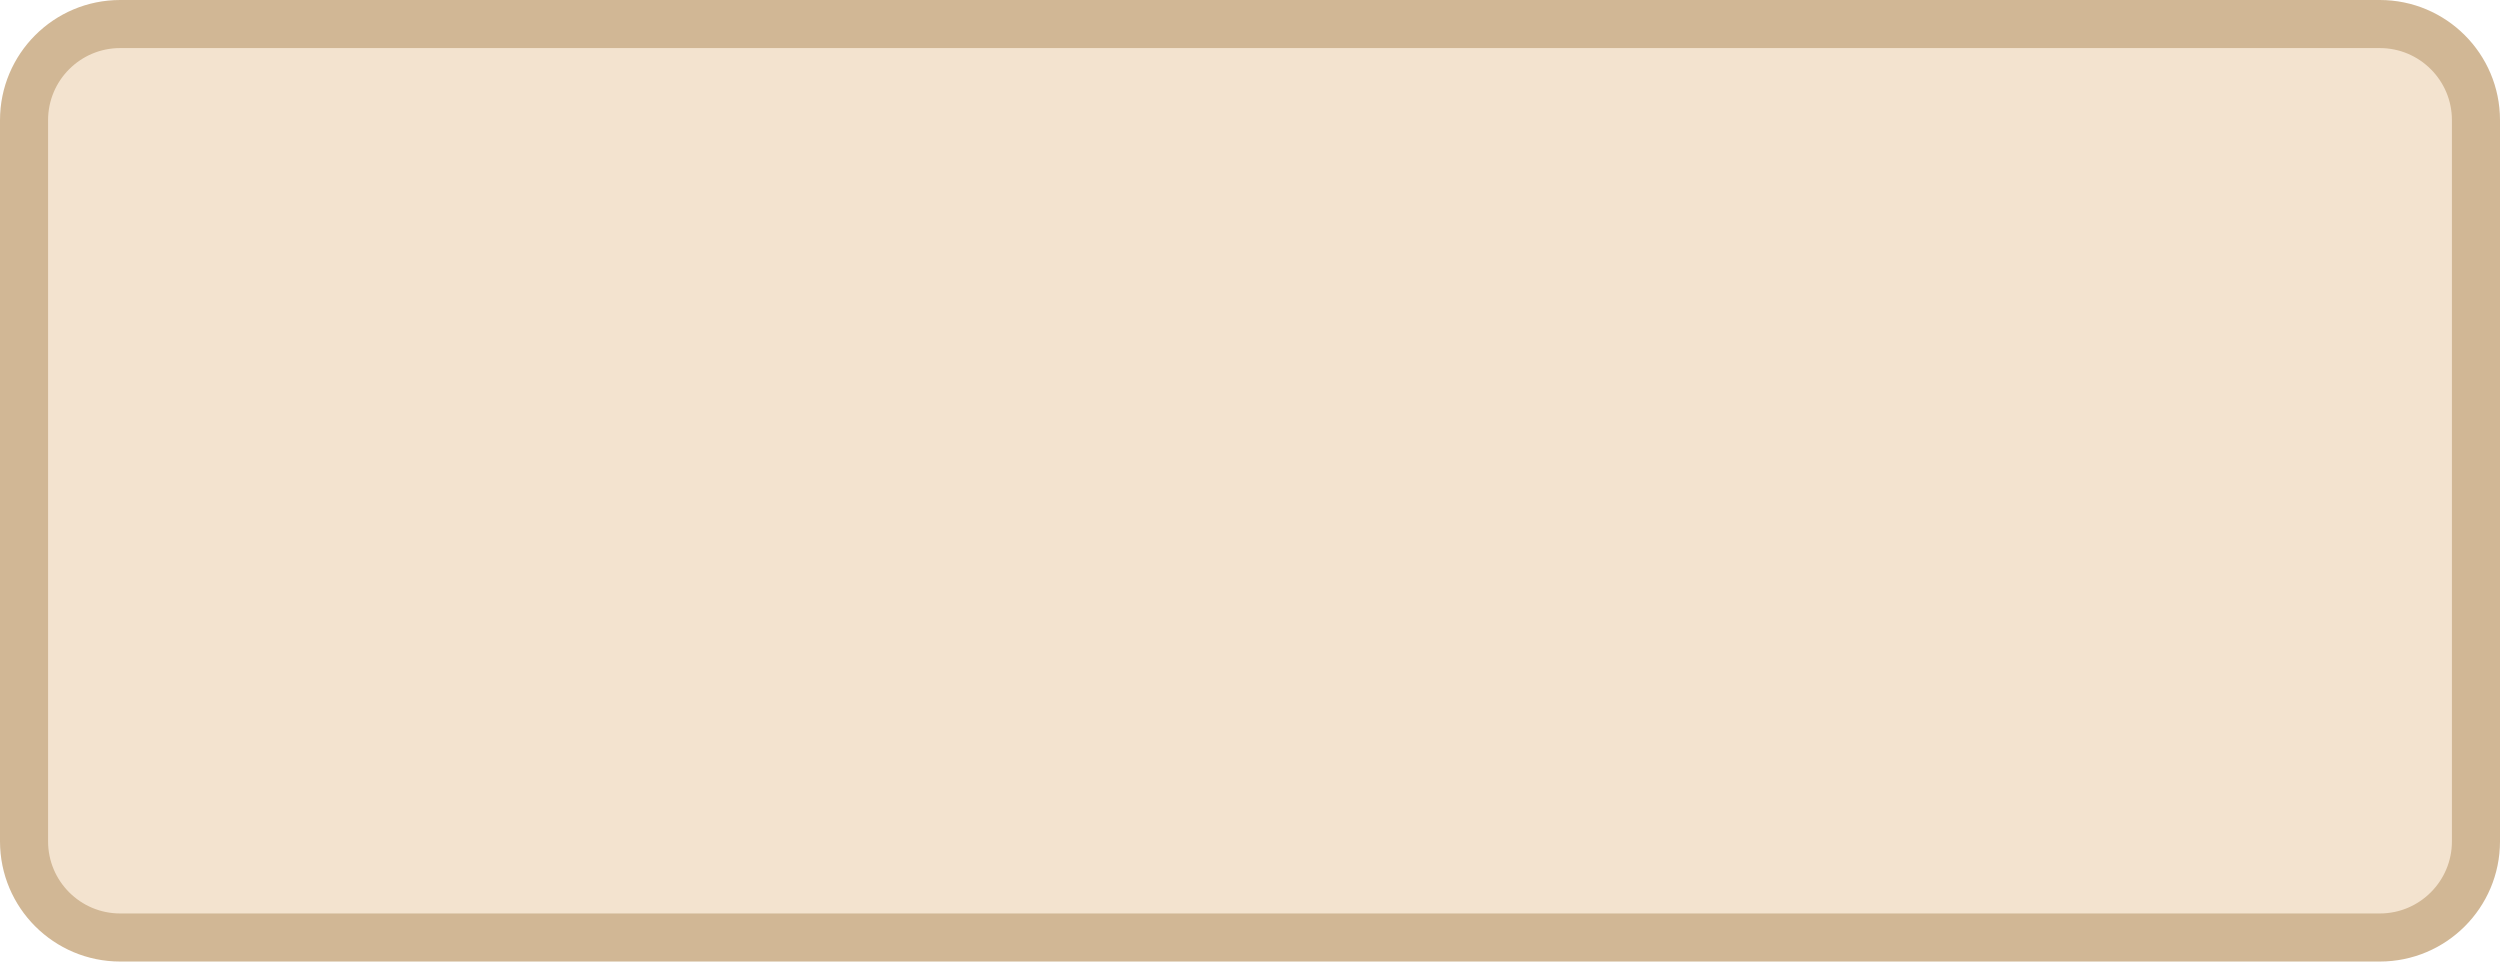
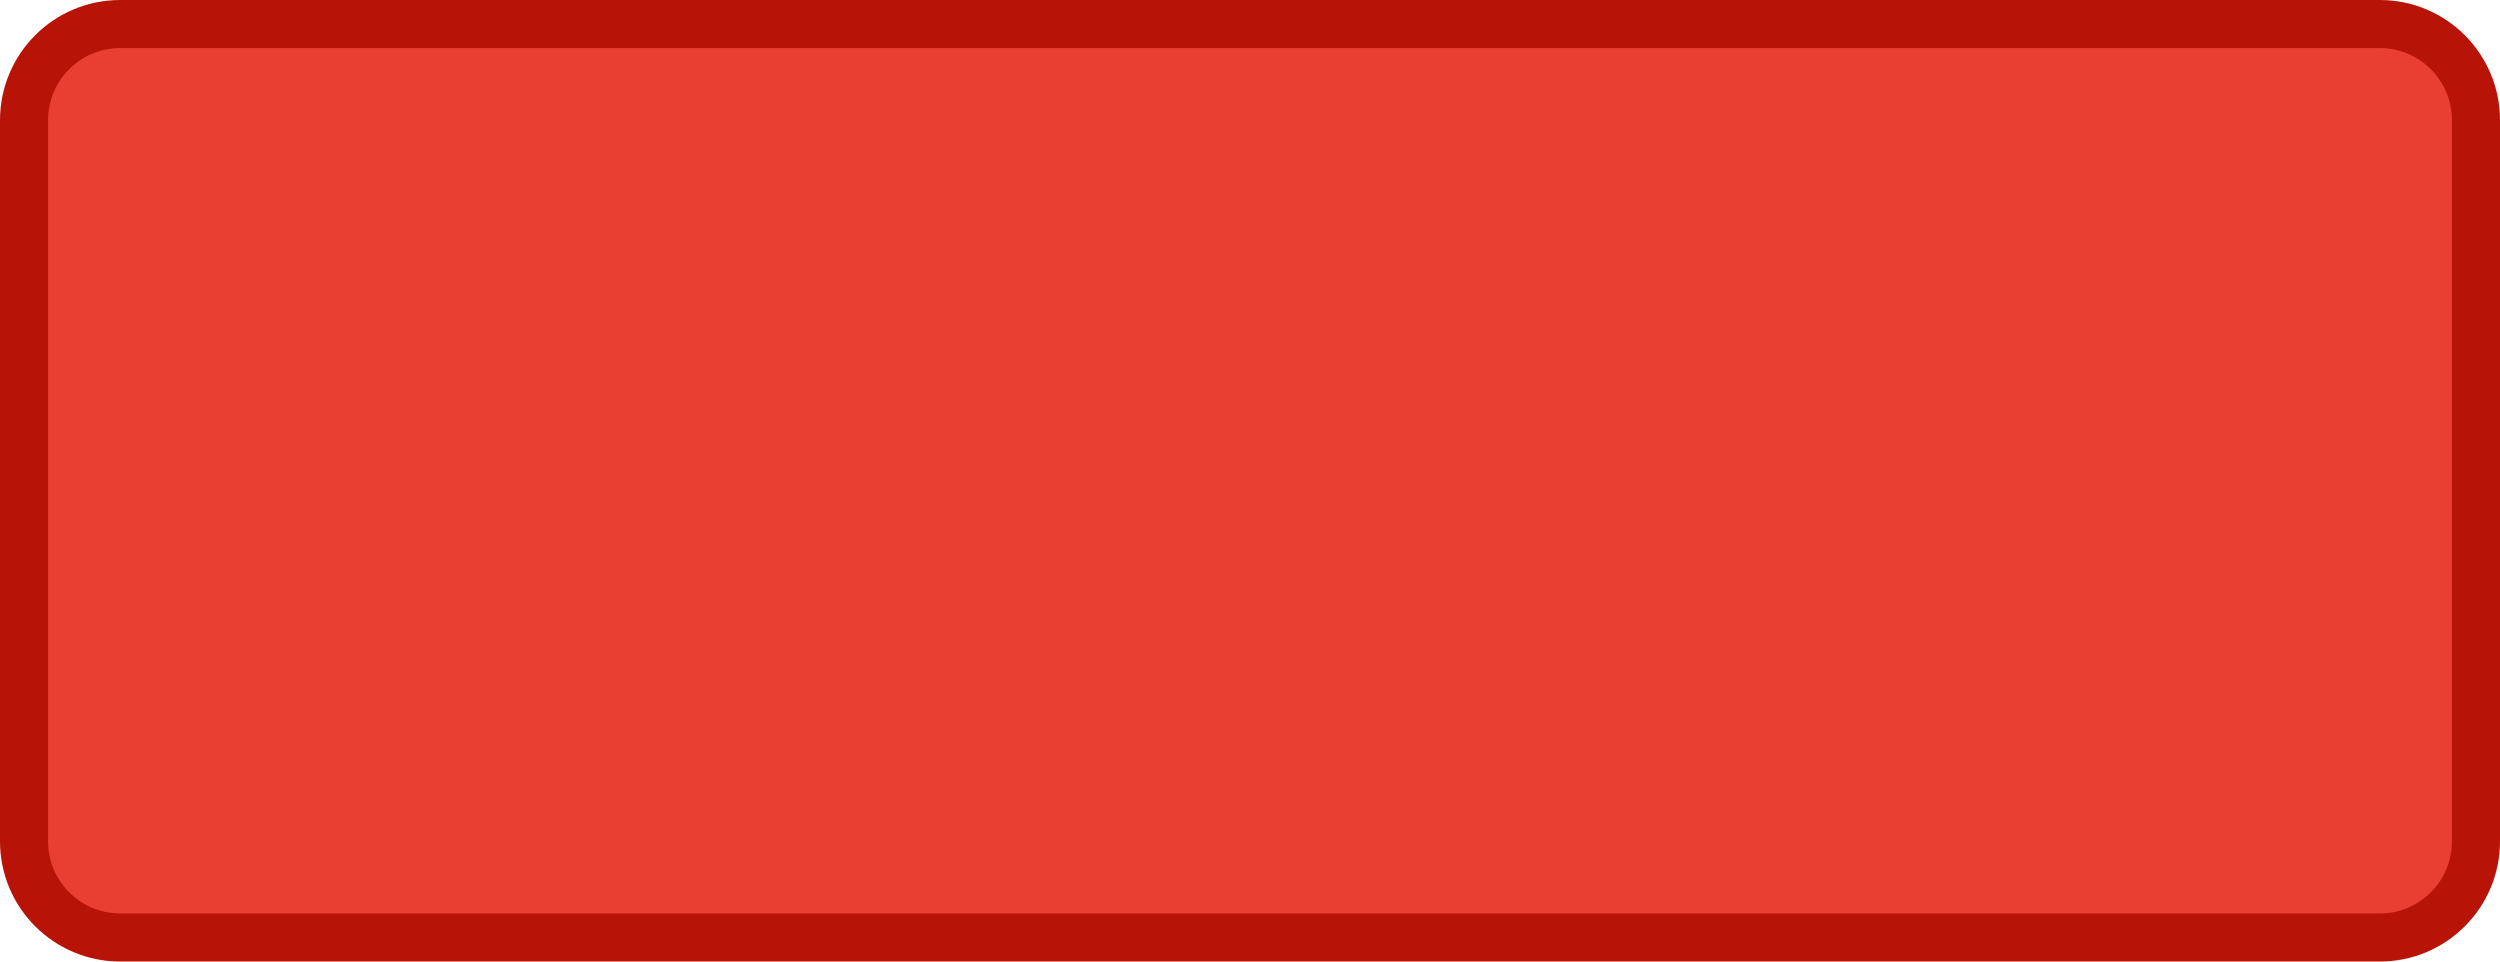
<svg xmlns="http://www.w3.org/2000/svg" width="100%" height="100%" viewBox="0 0 52.0 20.0">
-   <rect x="0.5" y="0.5" width="51.0" height="19.0" rx="2" ry="2" id="shield" style="fill:#f3e3cf;stroke:#d1b795;stroke-width:1;" />
+   <rect x="0.5" y="0.5" width="51.0" height="19.0" rx="2" ry="2" id="shield" style="fill:#e93f33;stroke:#b81307;stroke-width:1;" />
</svg>
